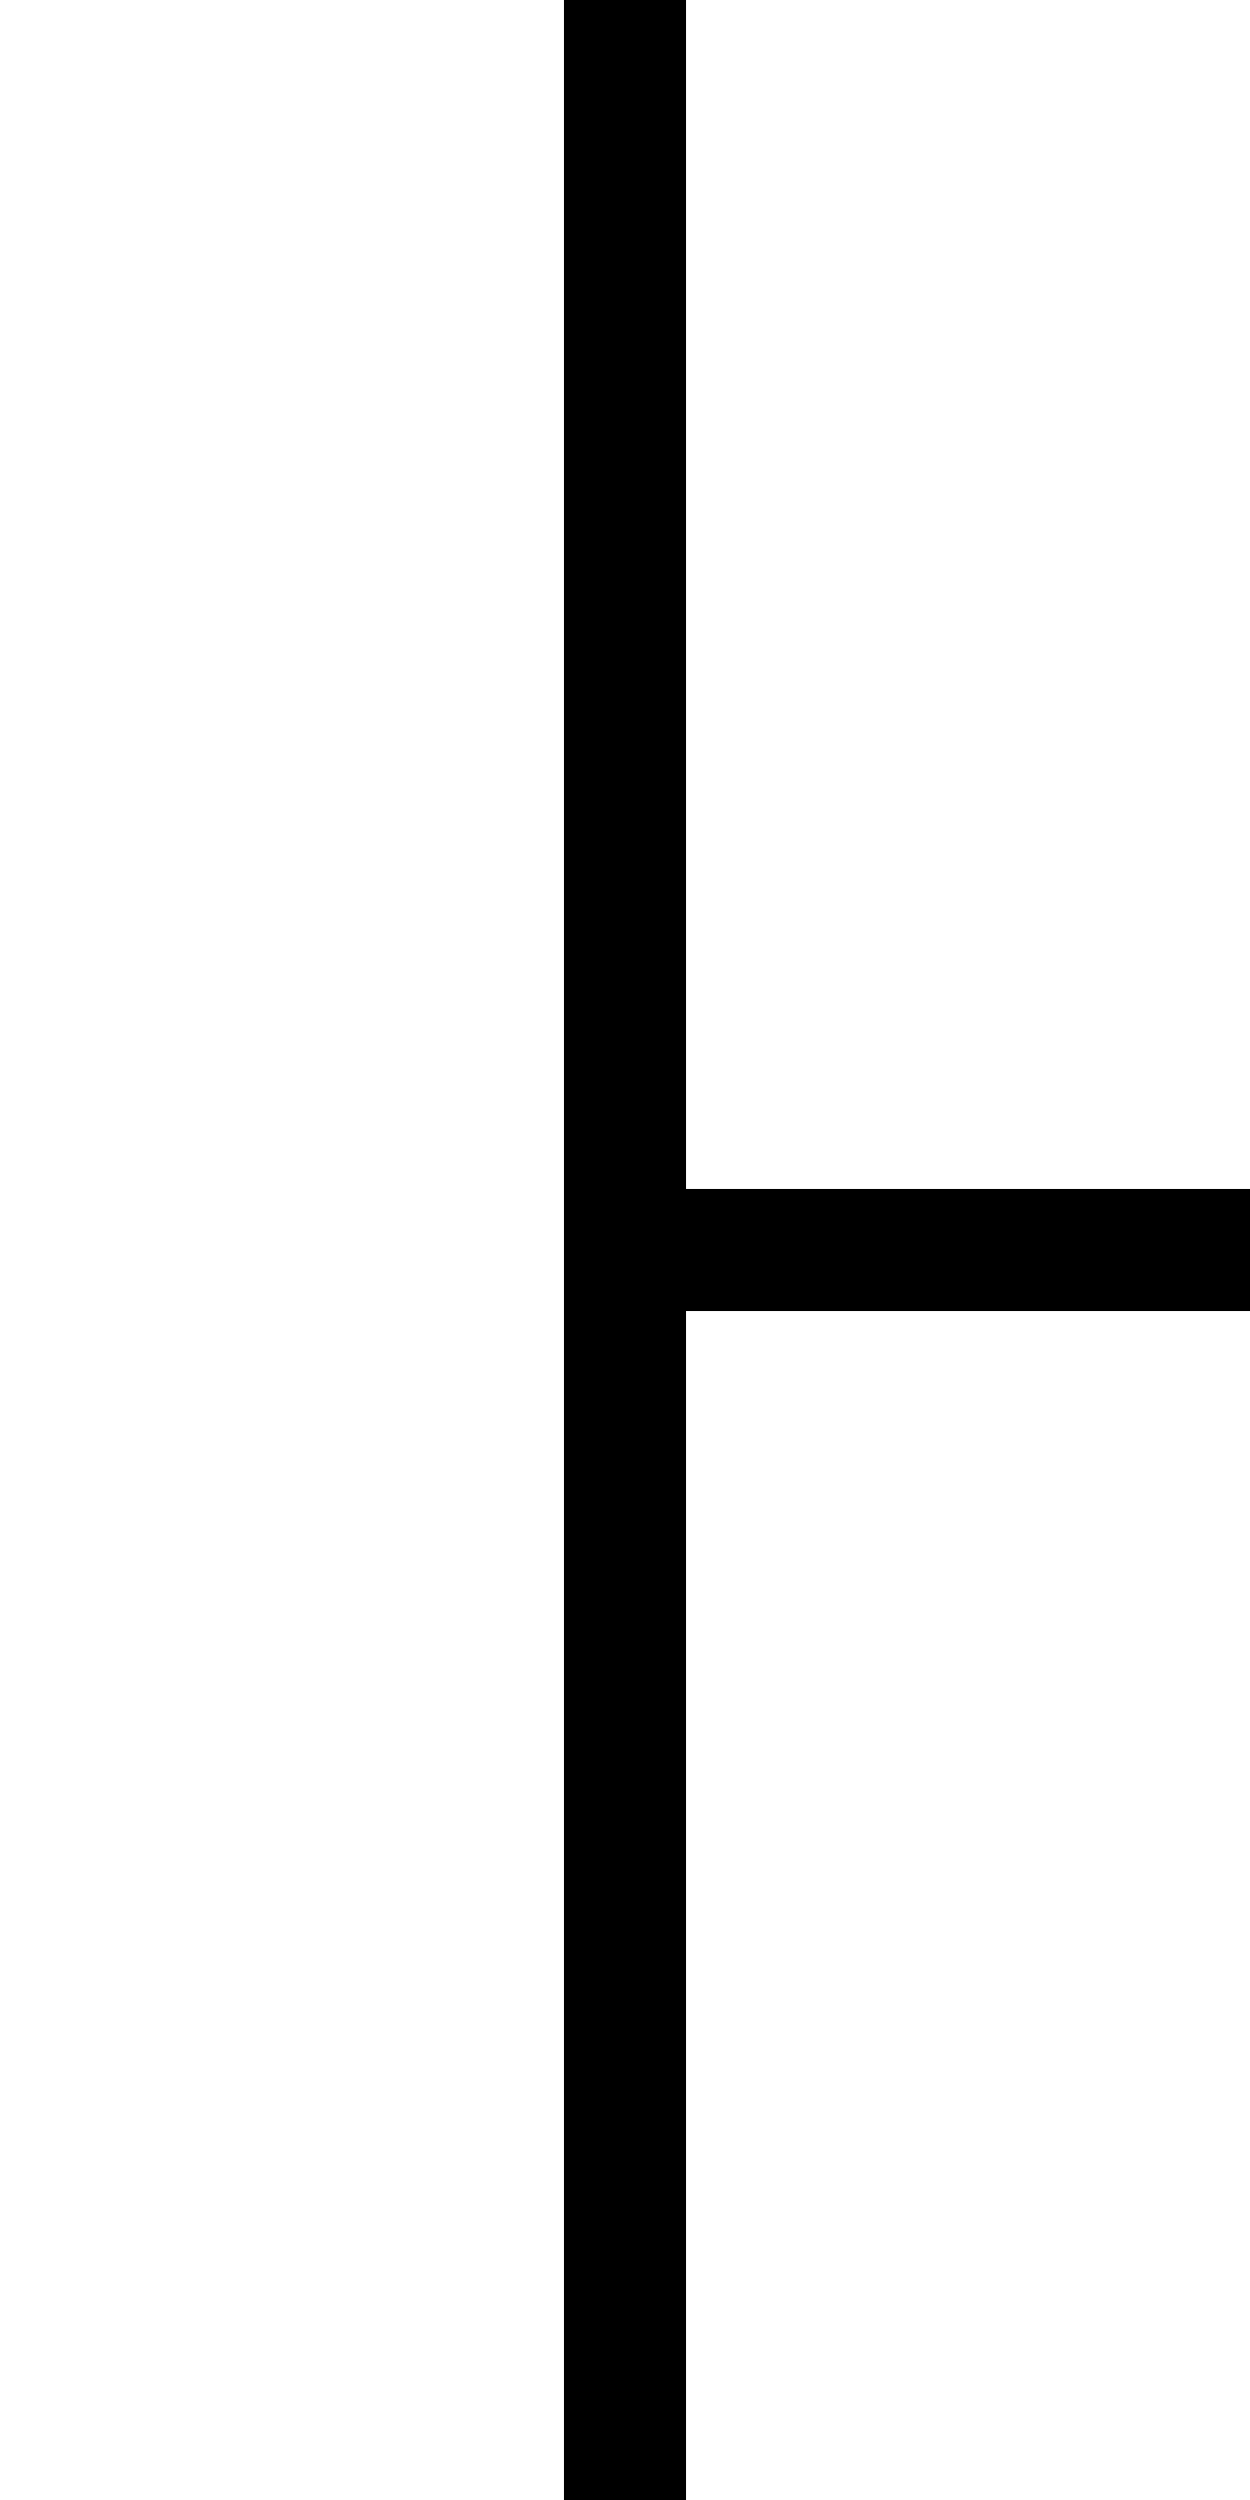
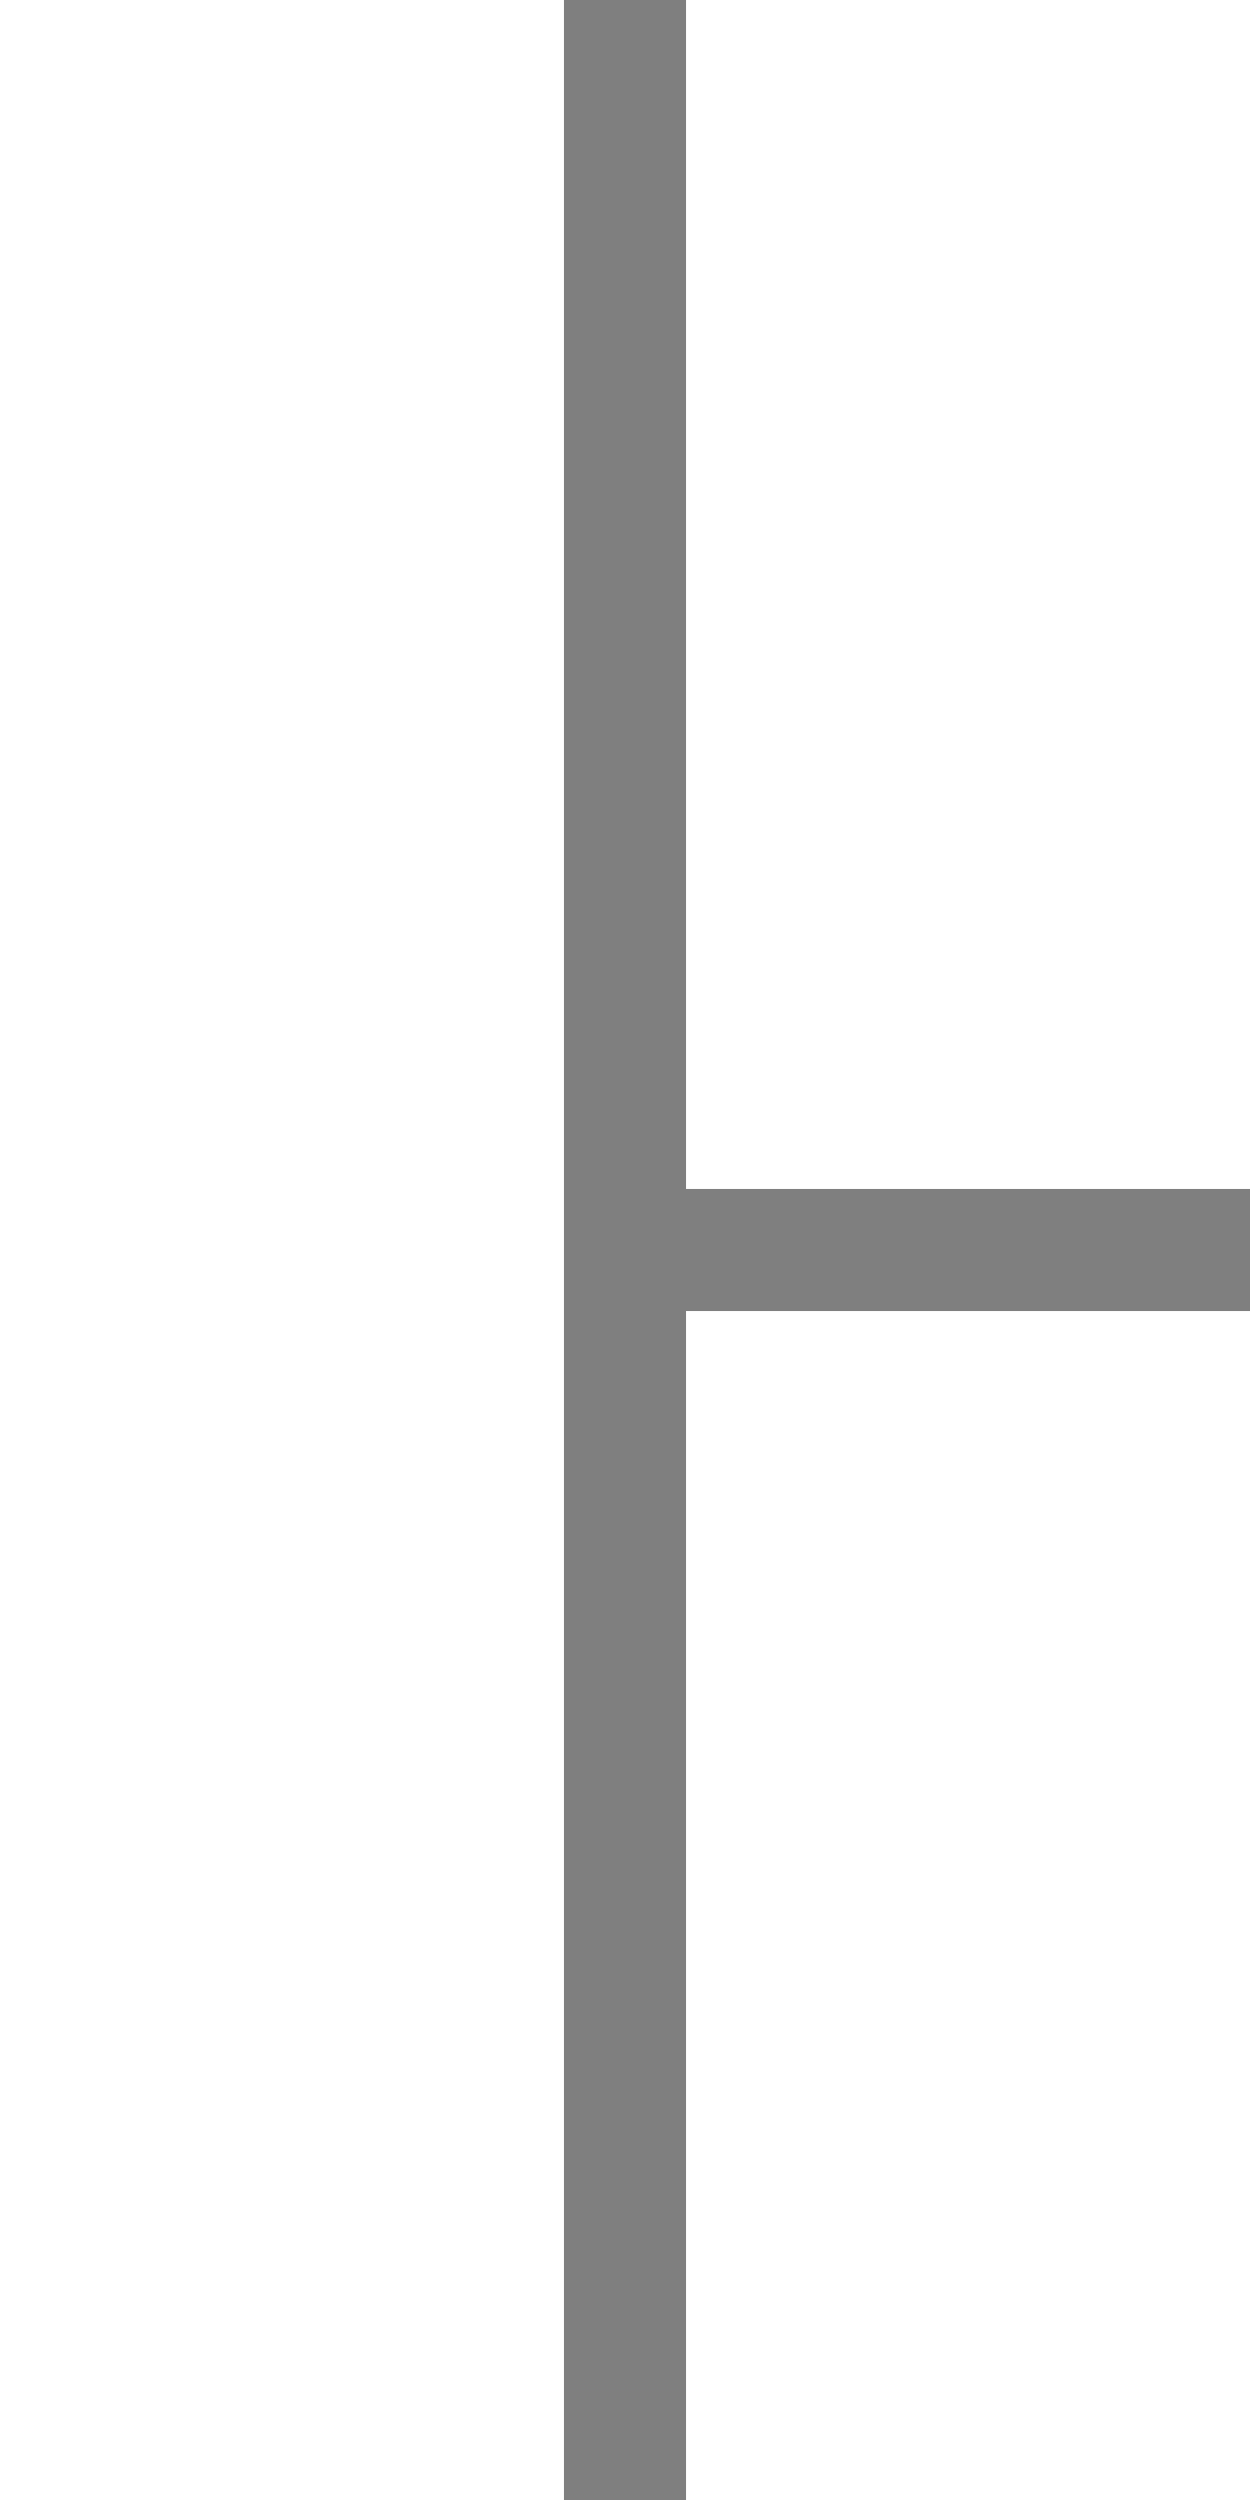
<svg xmlns="http://www.w3.org/2000/svg" width="1024" height="2048" viewBox="0 0 1024 2048" version="1.1" id="svg8">
  <defs id="defs2" />
  <g id="layer1" transform="translate(0,244.8667)">
-     <path style="color:#000000;font-style:normal;font-variant:normal;font-weight:normal;font-stretch:normal;font-size:medium;line-height:normal;font-family:sans-serif;font-variant-ligatures:normal;font-variant-position:normal;font-variant-caps:normal;font-variant-numeric:normal;font-variant-alternates:normal;font-feature-settings:normal;text-indent:0;text-align:start;text-decoration:none;text-decoration-line:none;text-decoration-style:solid;text-decoration-color:#000000;letter-spacing:normal;word-spacing:normal;text-transform:none;writing-mode:lr-tb;direction:ltr;text-orientation:mixed;dominant-baseline:auto;baseline-shift:baseline;text-anchor:start;white-space:normal;shape-padding:0;clip-rule:nonzero;display:inline;overflow:visible;visibility:visible;opacity:1;isolation:auto;mix-blend-mode:normal;color-interpolation:sRGB;color-interpolation-filters:linearRGB;solid-color:#000000;solid-opacity:1;vector-effect:none;fill:#000000;fill-opacity:1;fill-rule:nonzero;stroke:none;stroke-width:100;stroke-linecap:butt;stroke-linejoin:miter;stroke-miterlimit:4;stroke-dasharray:none;stroke-dashoffset:0;stroke-opacity:1;color-rendering:auto;image-rendering:auto;shape-rendering:auto;text-rendering:auto;enable-background:accumulate" d="m 462,-20 v 2088 h 100 v -994 h 482 V 974 H 562 V -20 Z" transform="translate(0,-244.8667)" id="path1066" />
+     <path style="color:#000000;font-style:normal;font-variant:normal;font-weight:normal;font-stretch:normal;font-size:medium;line-height:normal;font-family:sans-serif;font-variant-ligatures:normal;font-variant-position:normal;font-variant-caps:normal;font-variant-numeric:normal;font-variant-alternates:normal;font-feature-settings:normal;text-indent:0;text-align:start;text-decoration:none;text-decoration-line:none;text-decoration-style:solid;text-decoration-color:#000000;letter-spacing:normal;word-spacing:normal;text-transform:none;writing-mode:lr-tb;direction:ltr;text-orientation:mixed;dominant-baseline:auto;baseline-shift:baseline;text-anchor:start;white-space:normal;shape-padding:0;clip-rule:nonzero;display:inline;overflow:visible;visibility:visible;opacity:1;isolation:auto;mix-blend-mode:normal;color-interpolation:sRGB;color-interpolation-filters:linearRGB;solid-color:#000000;solid-opacity:1;vector-effect:none;fill:#000000;fill-opacity:0.502;fill-rule:nonzero;stroke:none;stroke-width:100;stroke-linecap:butt;stroke-linejoin:miter;stroke-miterlimit:4;stroke-dasharray:none;stroke-dashoffset:0;stroke-opacity:1;color-rendering:auto;image-rendering:auto;shape-rendering:auto;text-rendering:auto;enable-background:accumulate" d="m 462,0 v 2048 h 100 v -974 h 462 V 974 H 562 V 0 Z" transform="translate(0,-244.8667)" id="path1066" />
  </g>
</svg>
